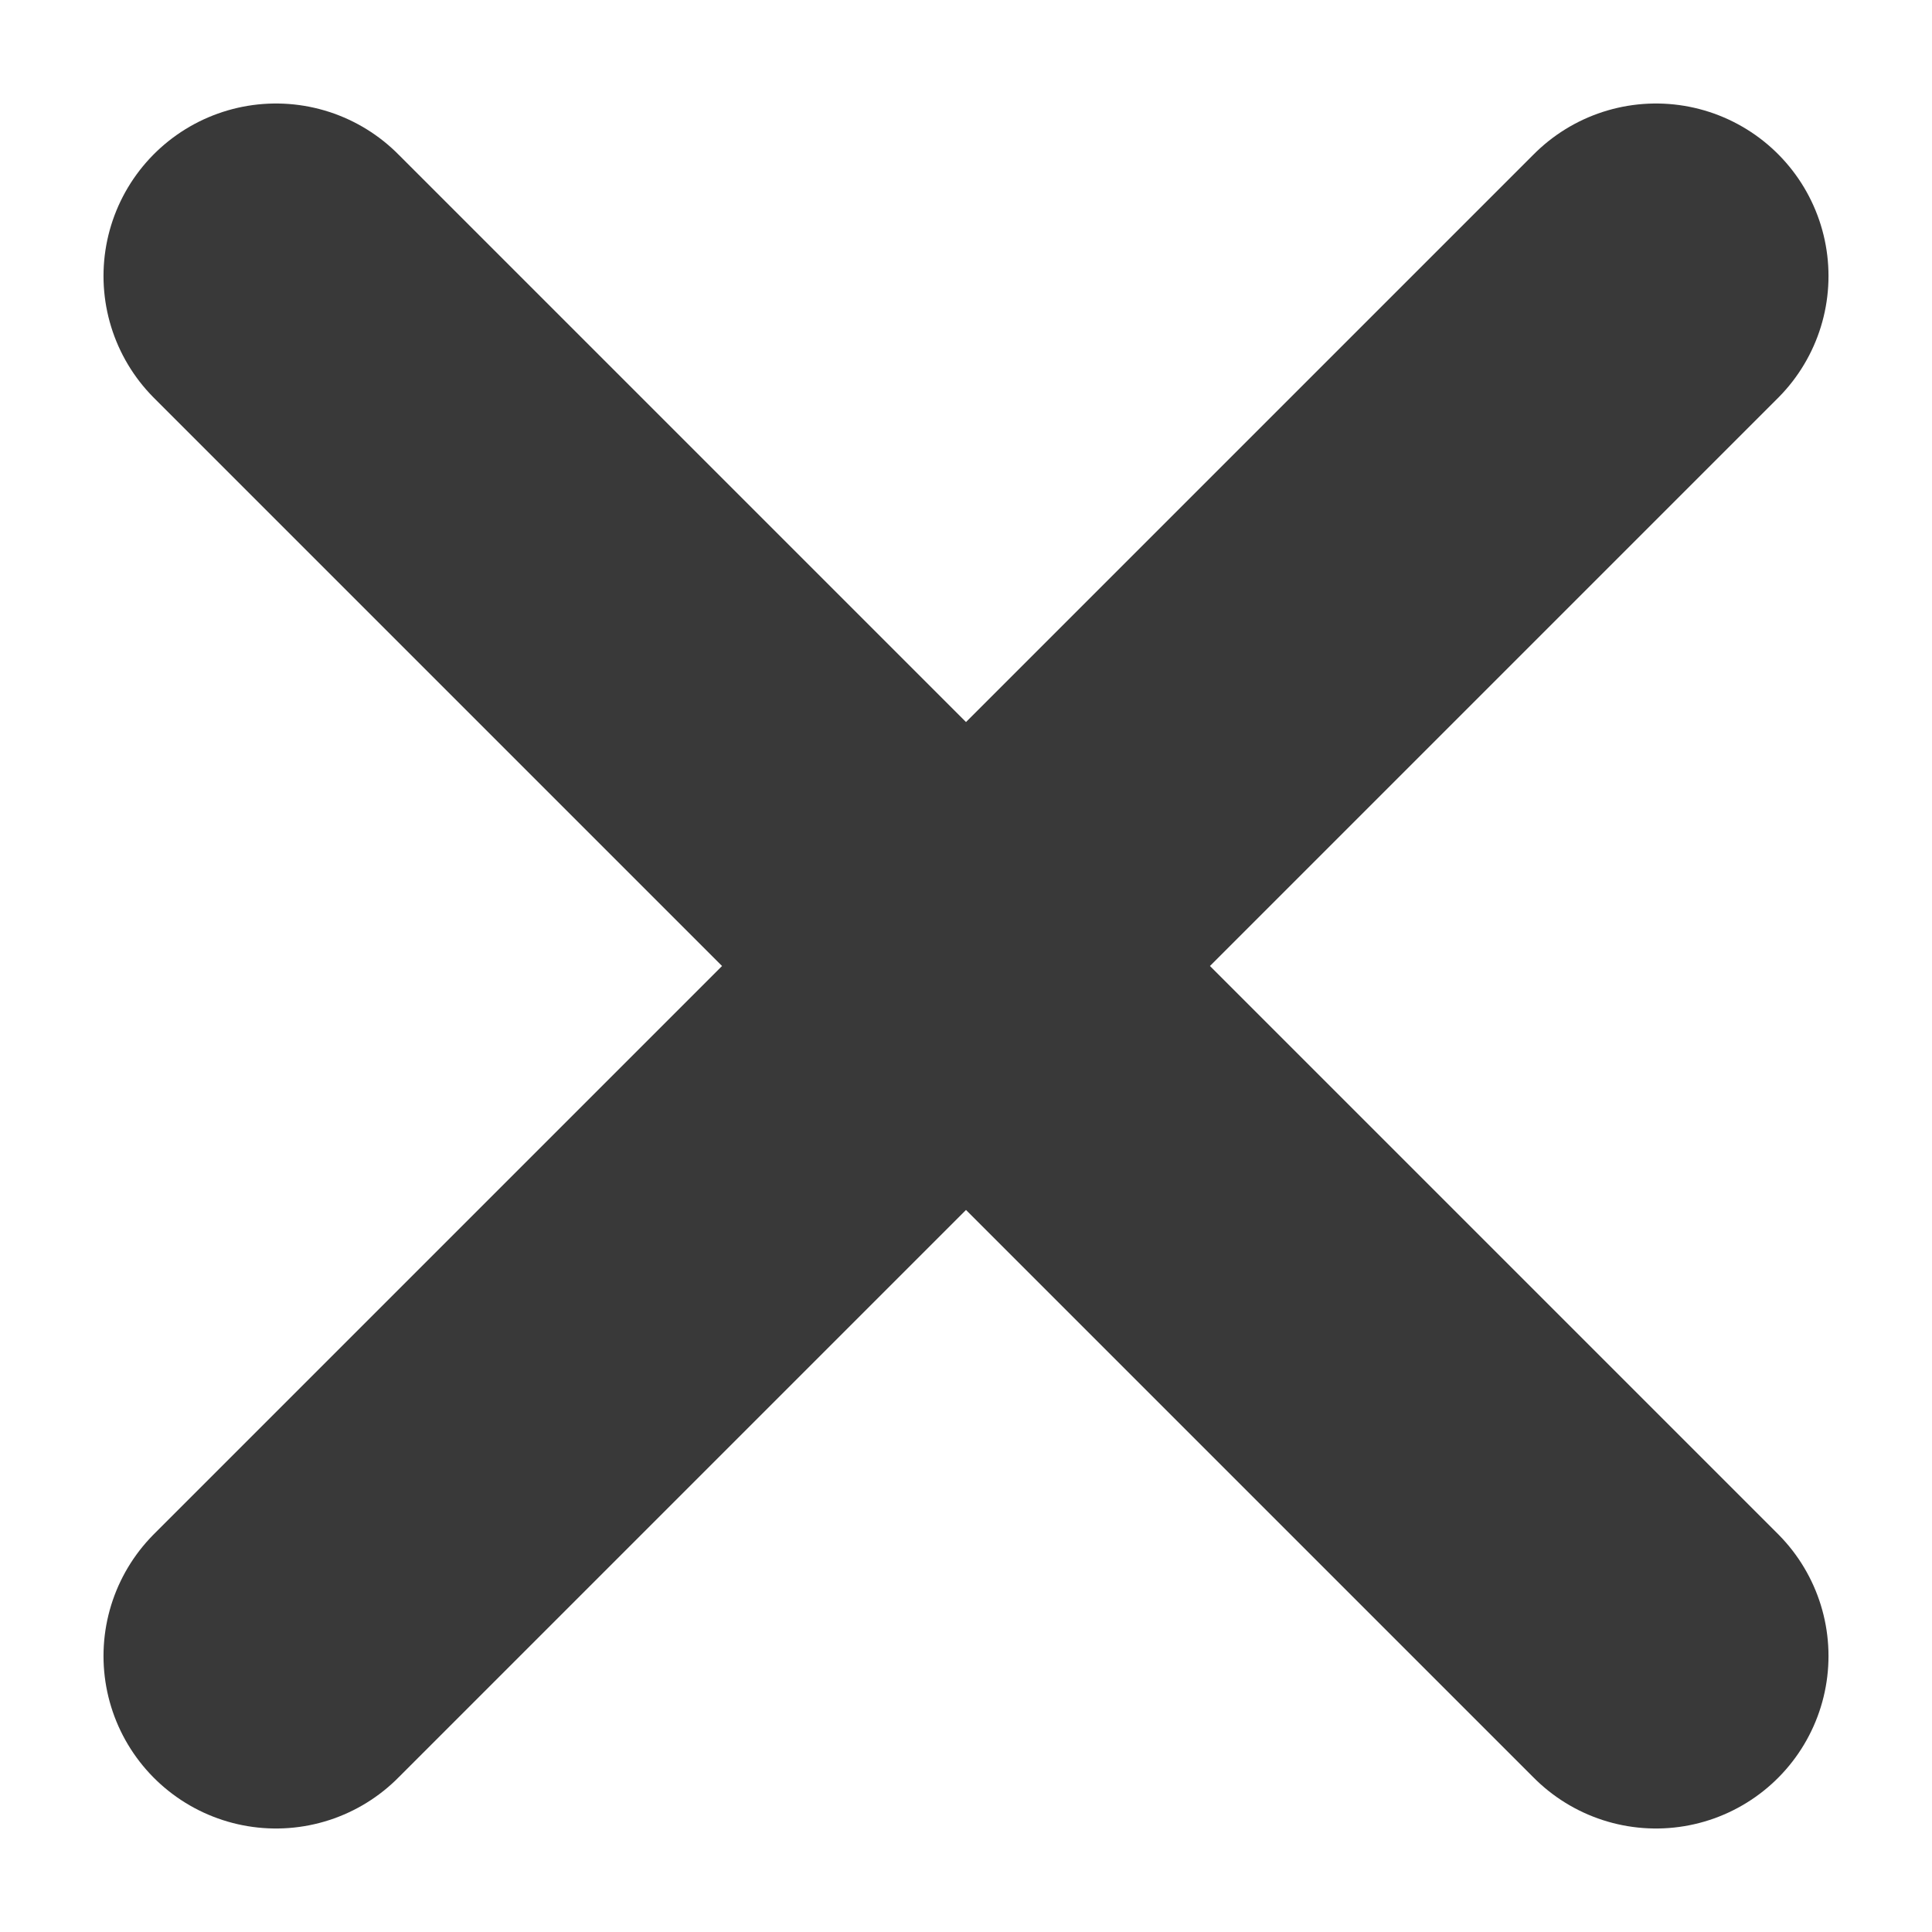
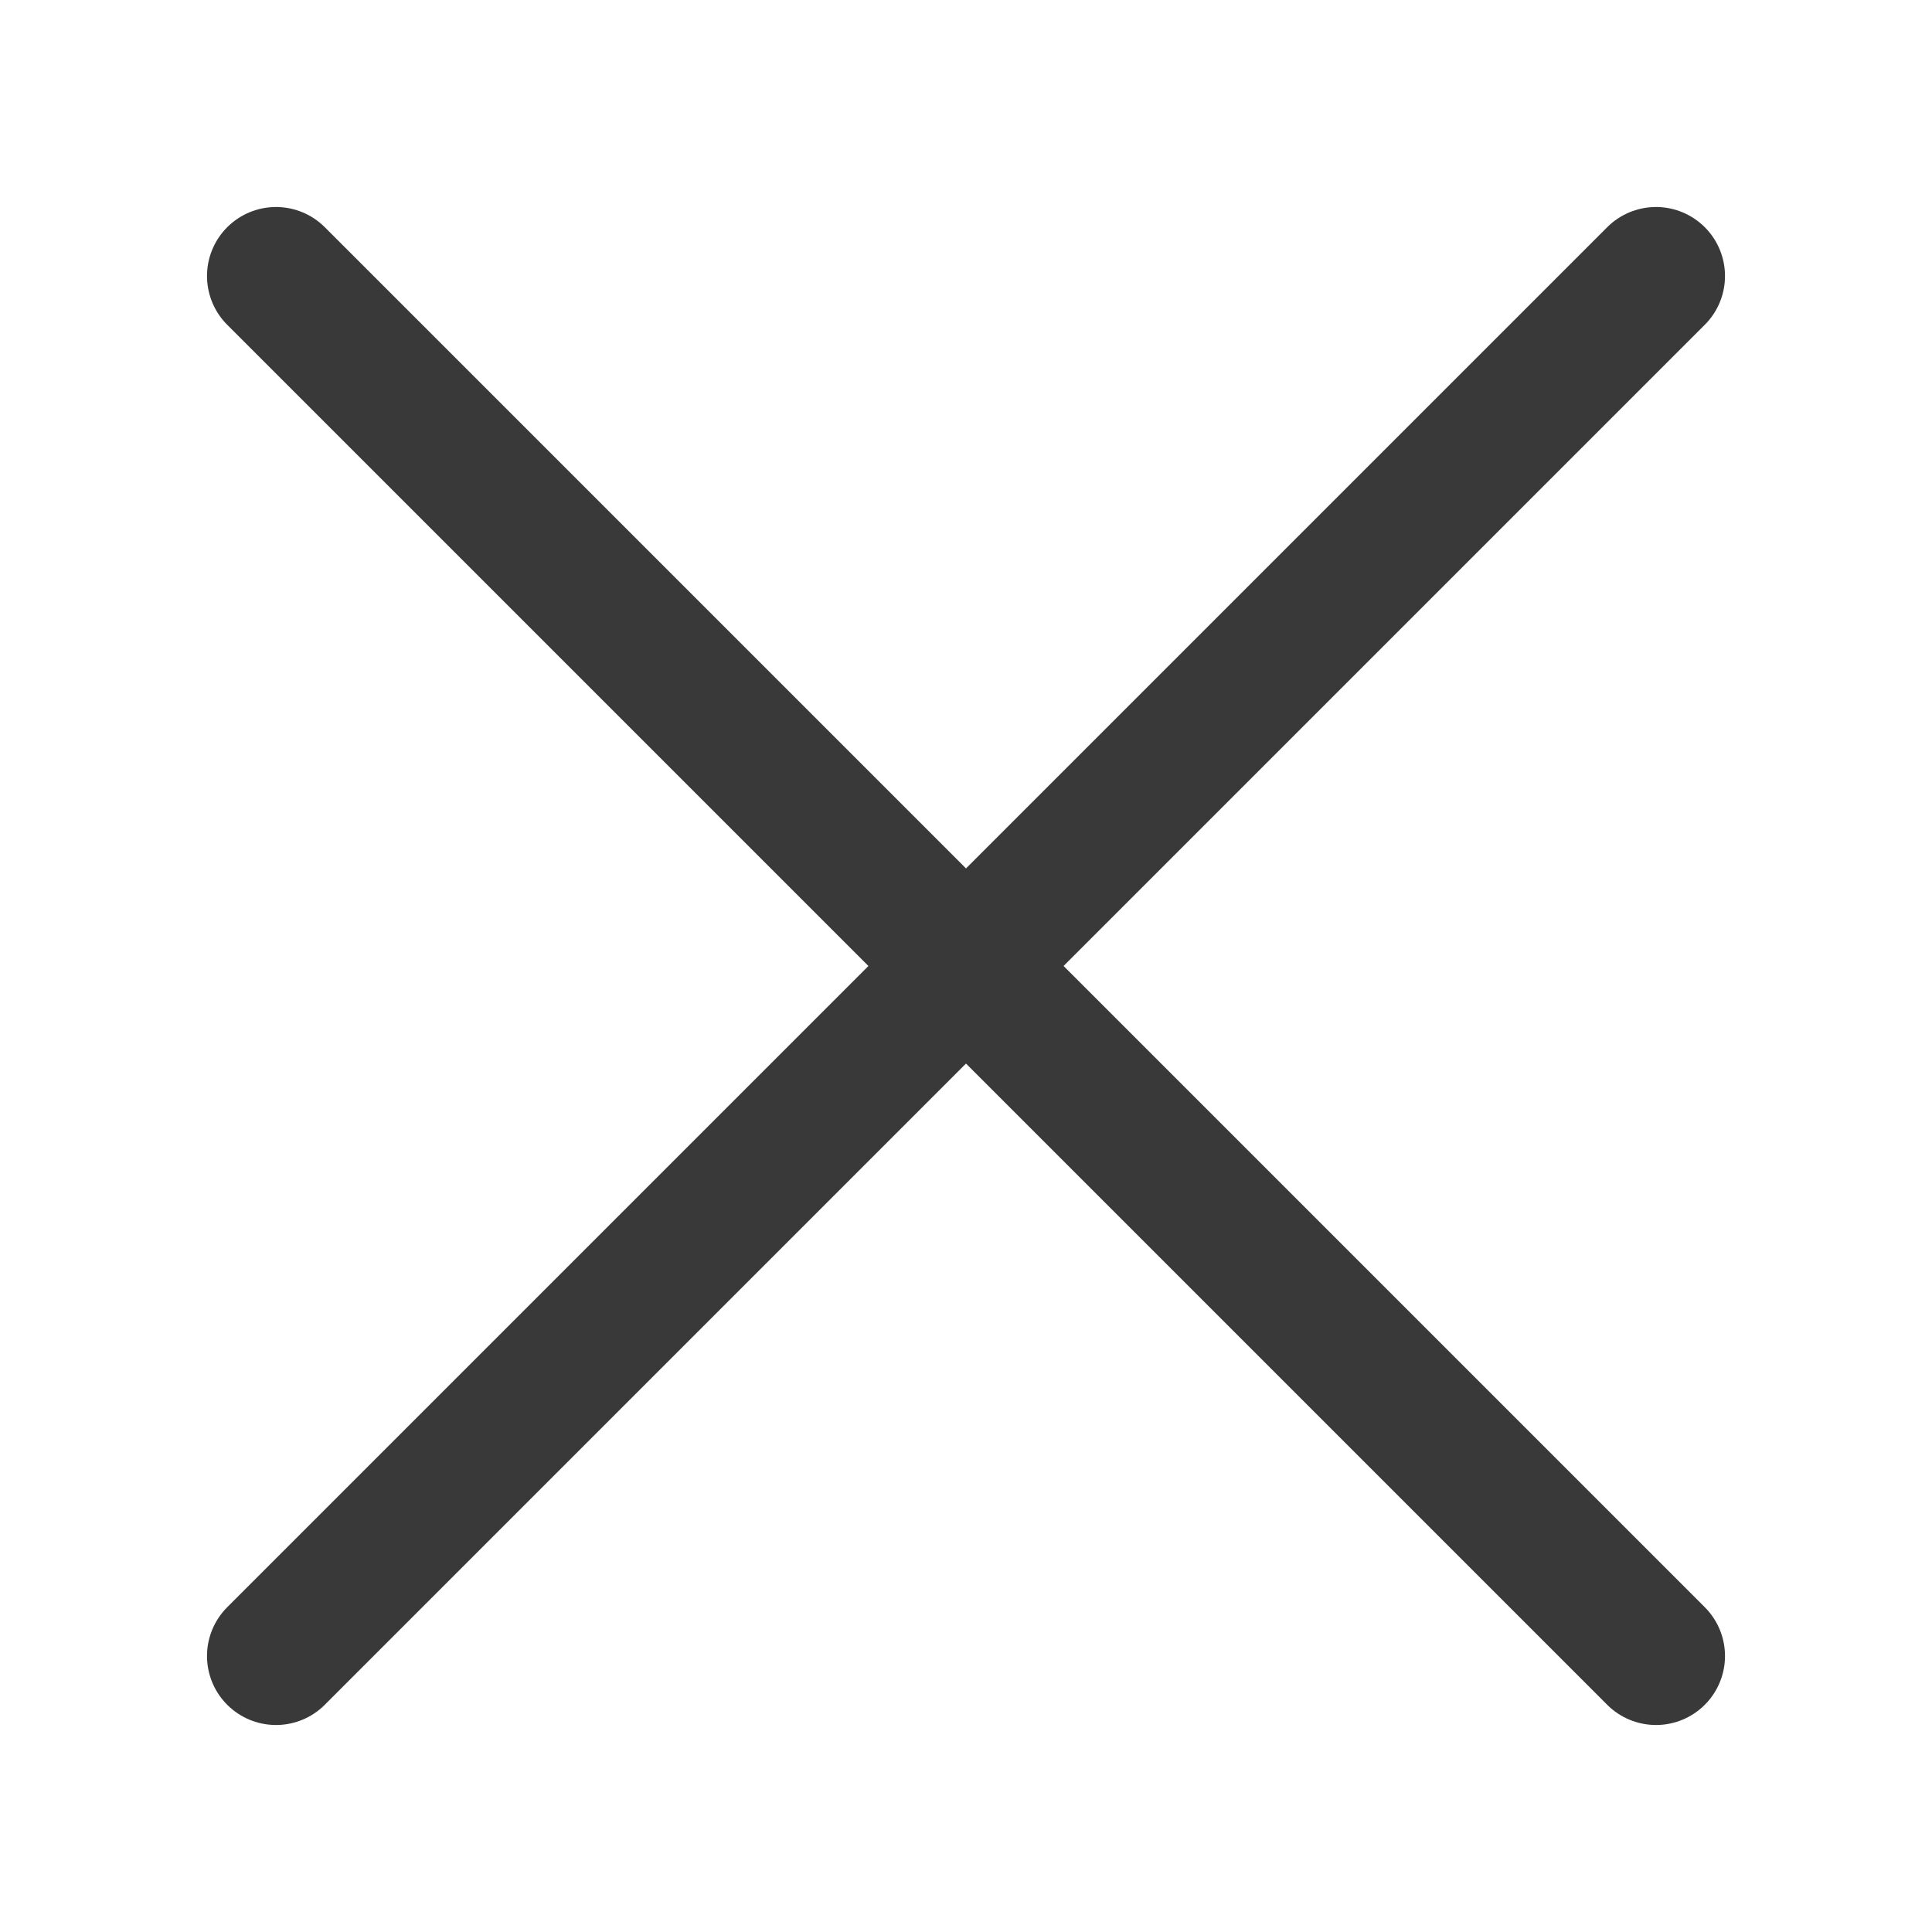
<svg xmlns="http://www.w3.org/2000/svg" width="14" height="14" viewBox="0 0 14 14" fill="none">
-   <path d="M2 2L12 12M2 12L12 2" stroke="#393939" stroke-width="2.5" stroke-linecap="round" stroke-linejoin="round" />
+   <path d="M2 2L12 12M2 12L12 2" stroke="#393939" strokeWidth="2.5" stroke-linecap="round" stroke-linejoin="round" />
</svg>
